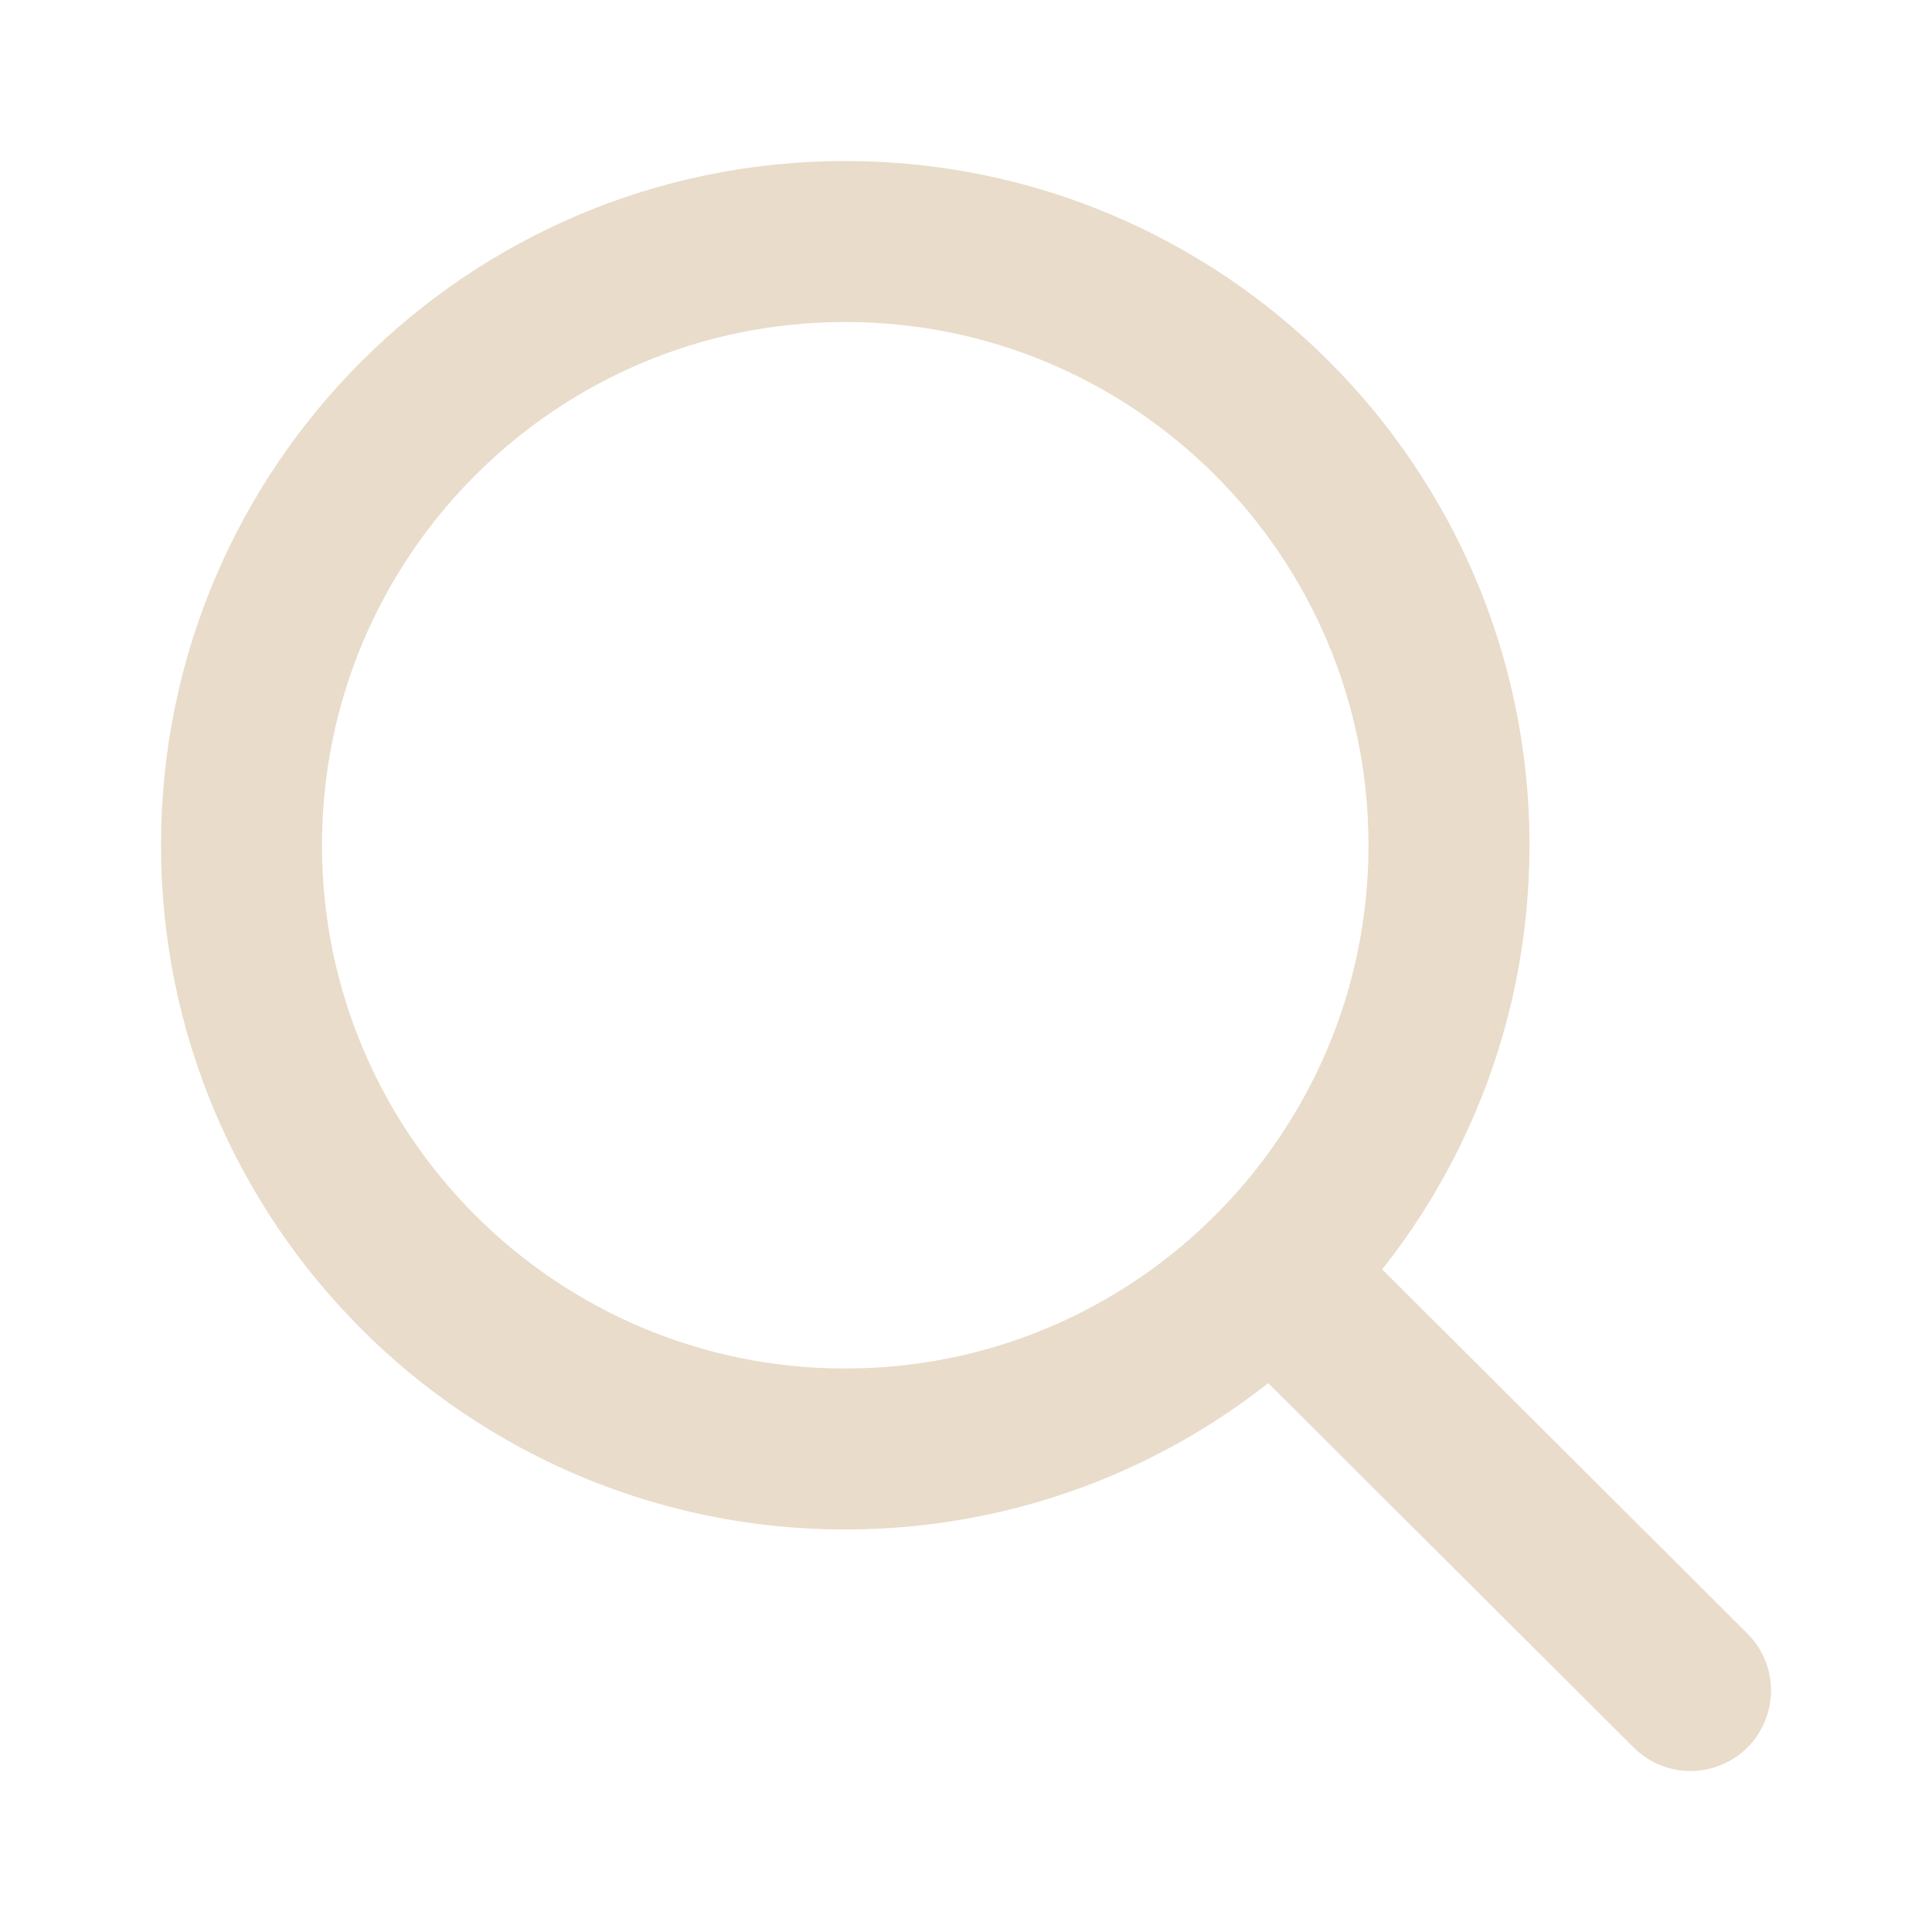
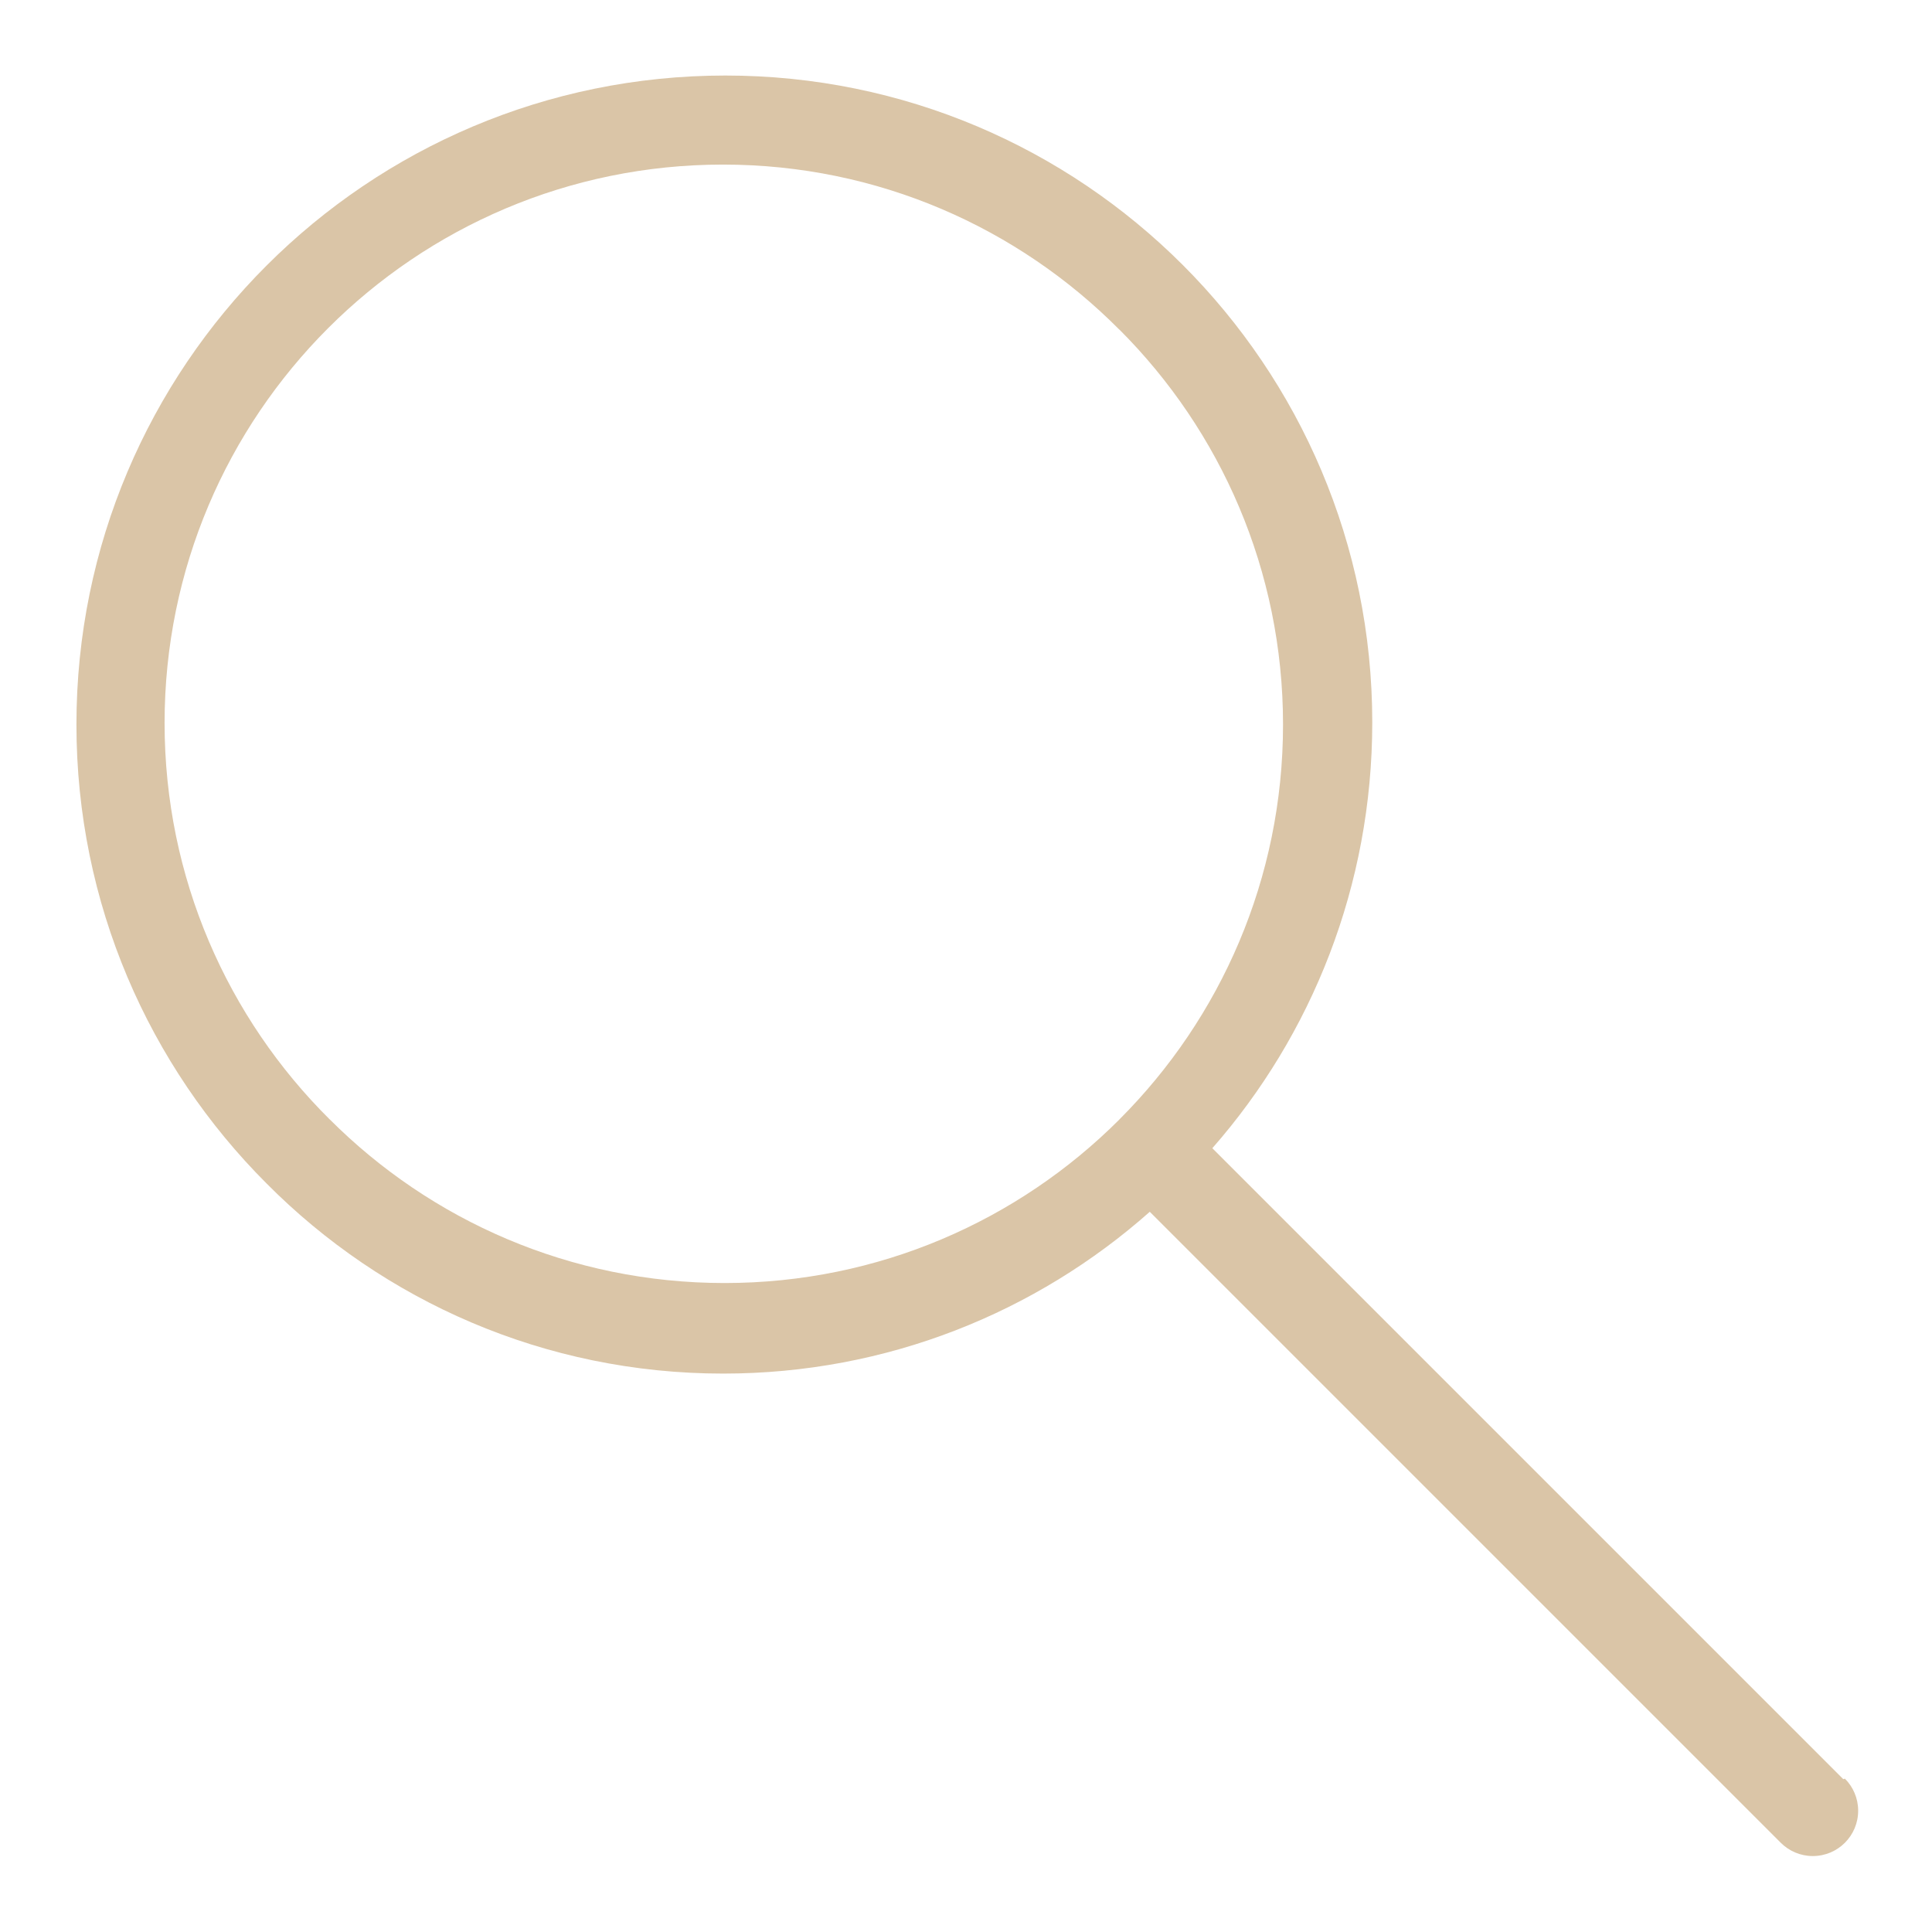
- <svg xmlns="http://www.w3.org/2000/svg" width="800px" height="800px" viewBox="0 0 24 24" fill="none">
-   <g id="SVGRepo_bgCarrier" stroke-width="0" />
-   <g id="SVGRepo_tracerCarrier" stroke-linecap="round" stroke-linejoin="round" />
-   <g id="SVGRepo_iconCarrier">
-     <path d="M15.796 15.811L21 21M18 10.5C18 14.642 14.642 18 10.5 18C6.358 18 3 14.642 3 10.5C3 6.358 6.358 3 10.5 3C14.642 3 18 6.358 18 10.5Z" stroke="rgba(218, 197, 167, 0.6)" stroke-width="2" stroke-linecap="round" stroke-linejoin="round" />
-   </g>
+ <svg xmlns="http://www.w3.org/2000/svg" viewBox="0 0 32 32" fill="#dac5a7">
+   <path d="M30.531 29.469l-10.451-10.451c1.645-1.874 2.649-4.346 2.649-7.053 0-5.917-4.797-10.714-10.714-10.714-5.936 0-10.749 4.812-10.749 10.749 0 2.968 1.203 5.656 3.148 7.601 1.931 1.946 4.607 3.15 7.564 3.15 2.711 0 5.185-1.012 7.066-2.68l10.451 10.451c0.136 0.136 0.324 0.22 0.531 0.22 0.415 0 0.751-0.336 0.751-0.751 0-0.207-0.084-0.395-0.22-0.531zM5.459 18.539c-1.688-1.676-2.733-3.998-2.733-6.564 0-5.108 4.141-9.249 9.249-9.249 2.566 0 4.888 1.045 6.564 2.733l0.001 0.001h0.002c1.674 1.674 2.709 3.986 2.709 6.54s-1.035 4.866-2.708 6.539l-0.002 0.001-0.001 0.003c-1.673 1.673-3.985 2.708-6.538 2.708-2.555 0-4.867-1.036-6.541-2.711z" />
</svg>
